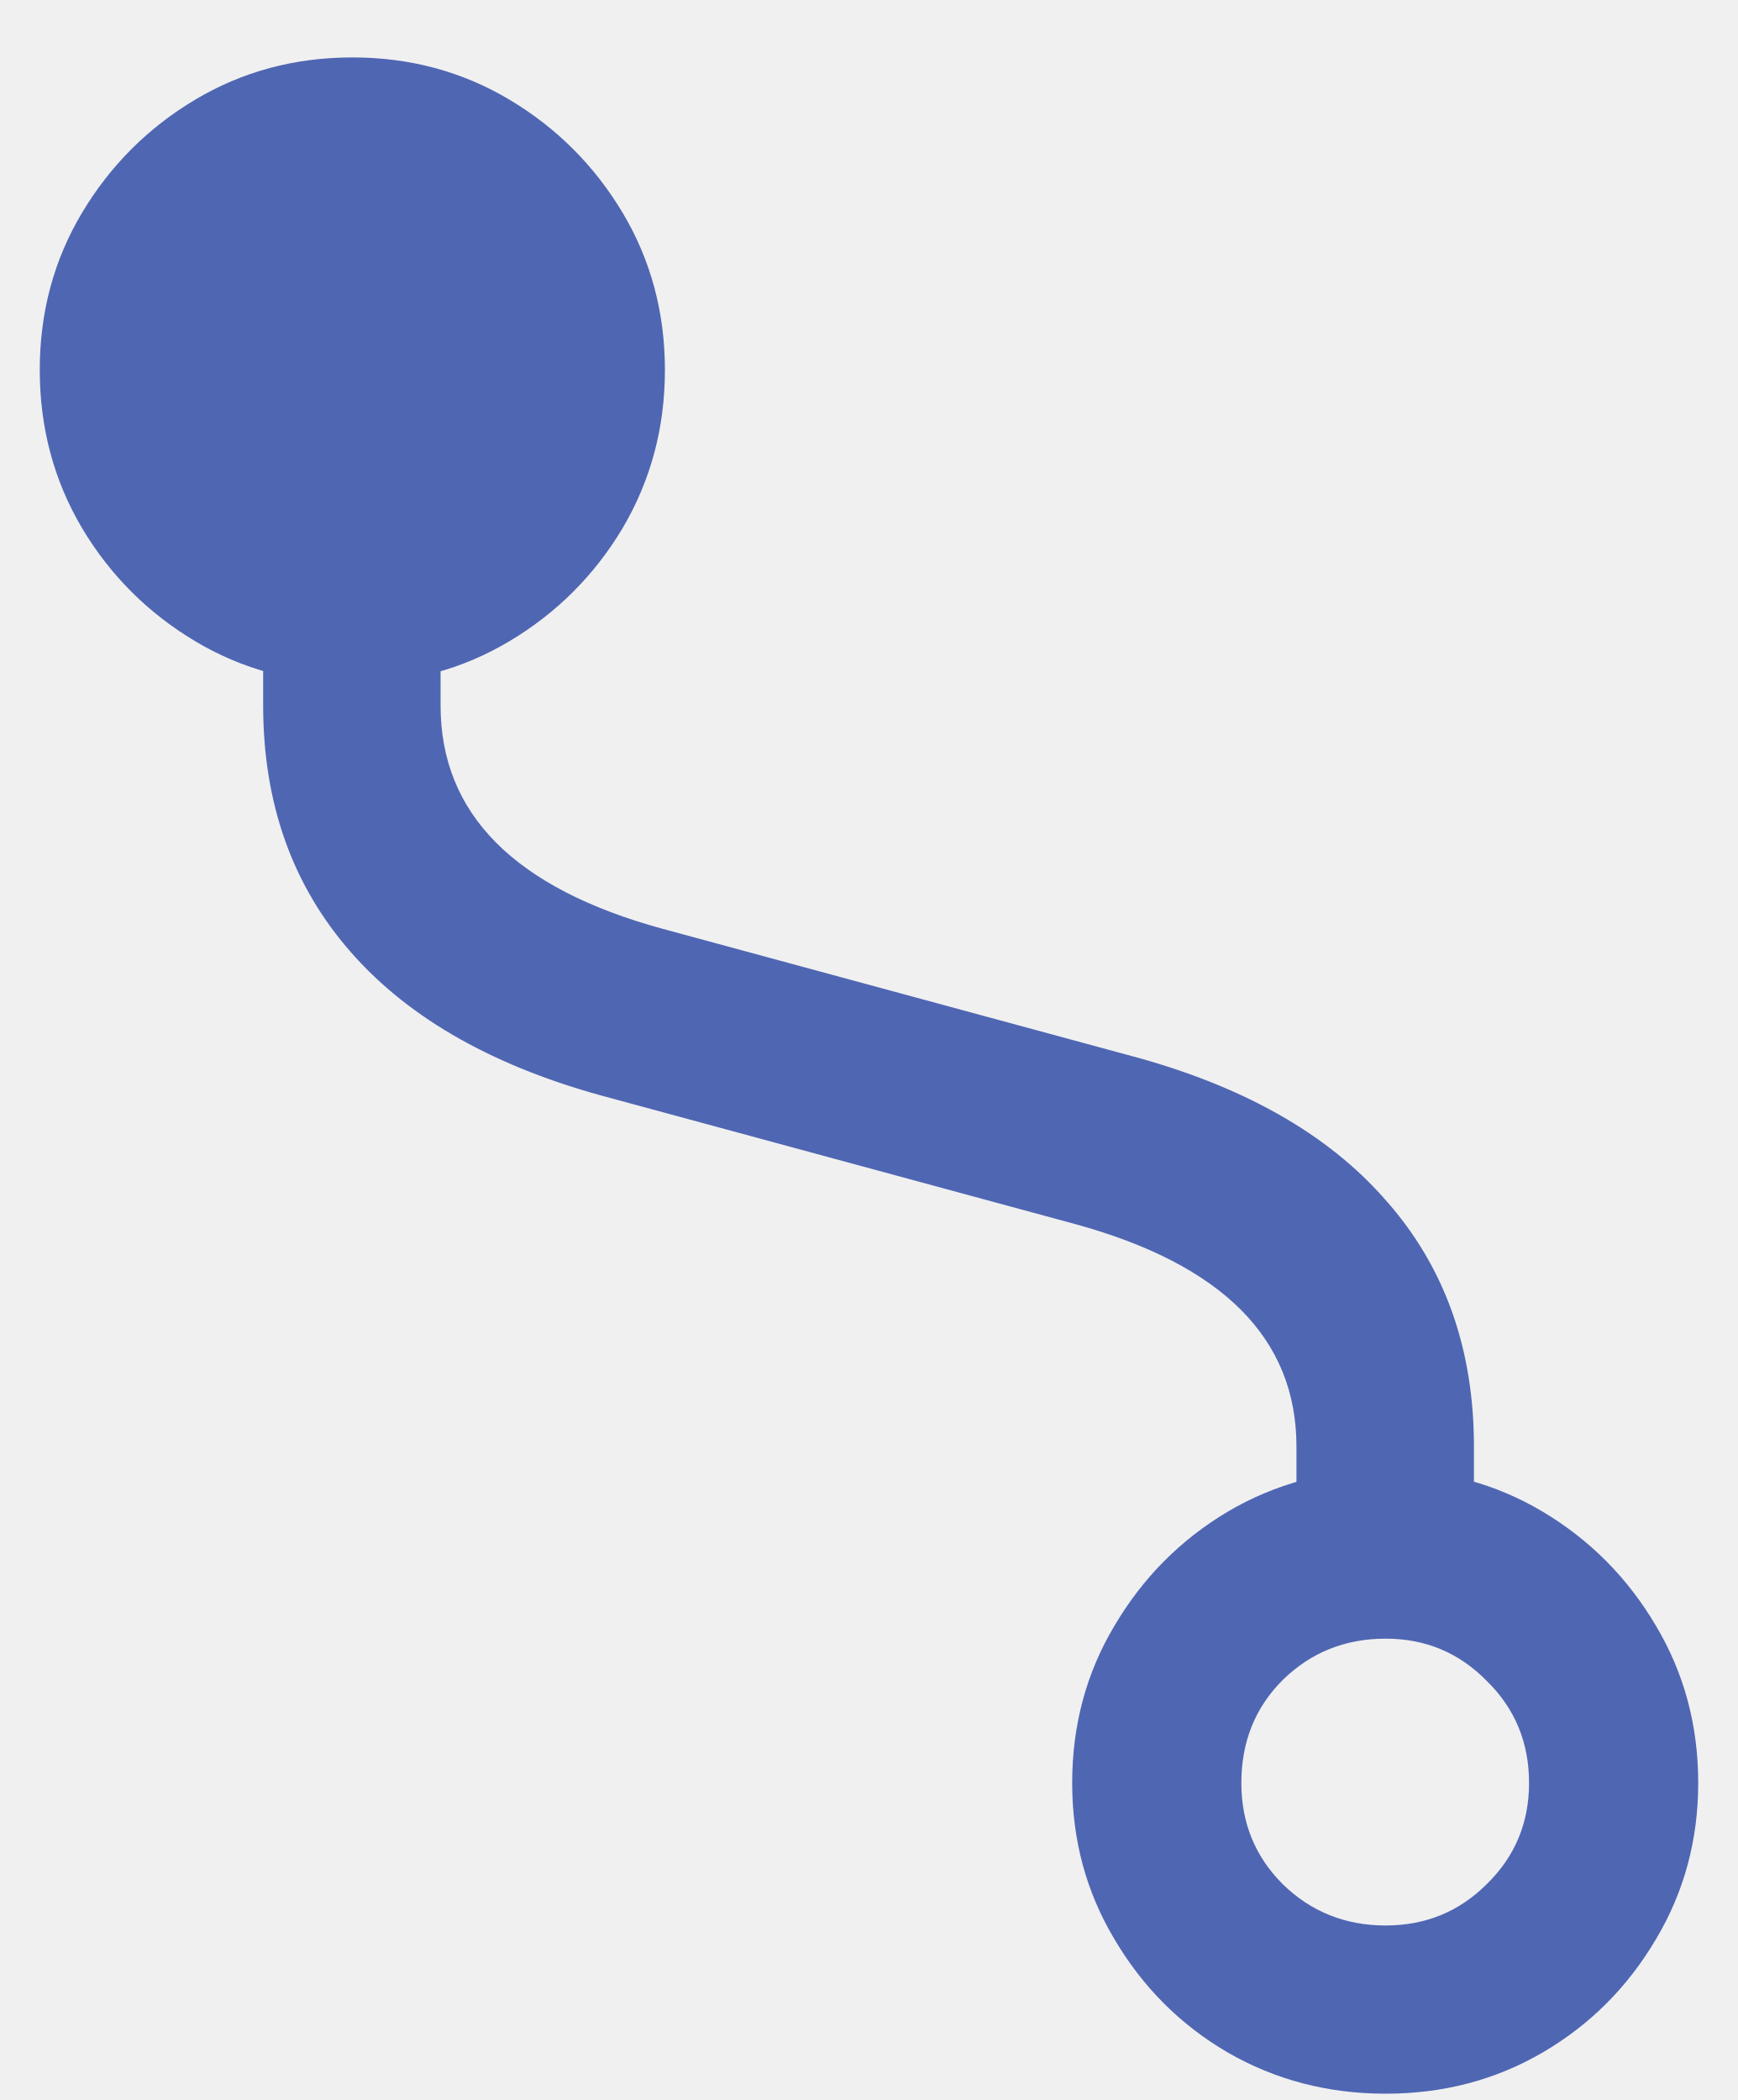
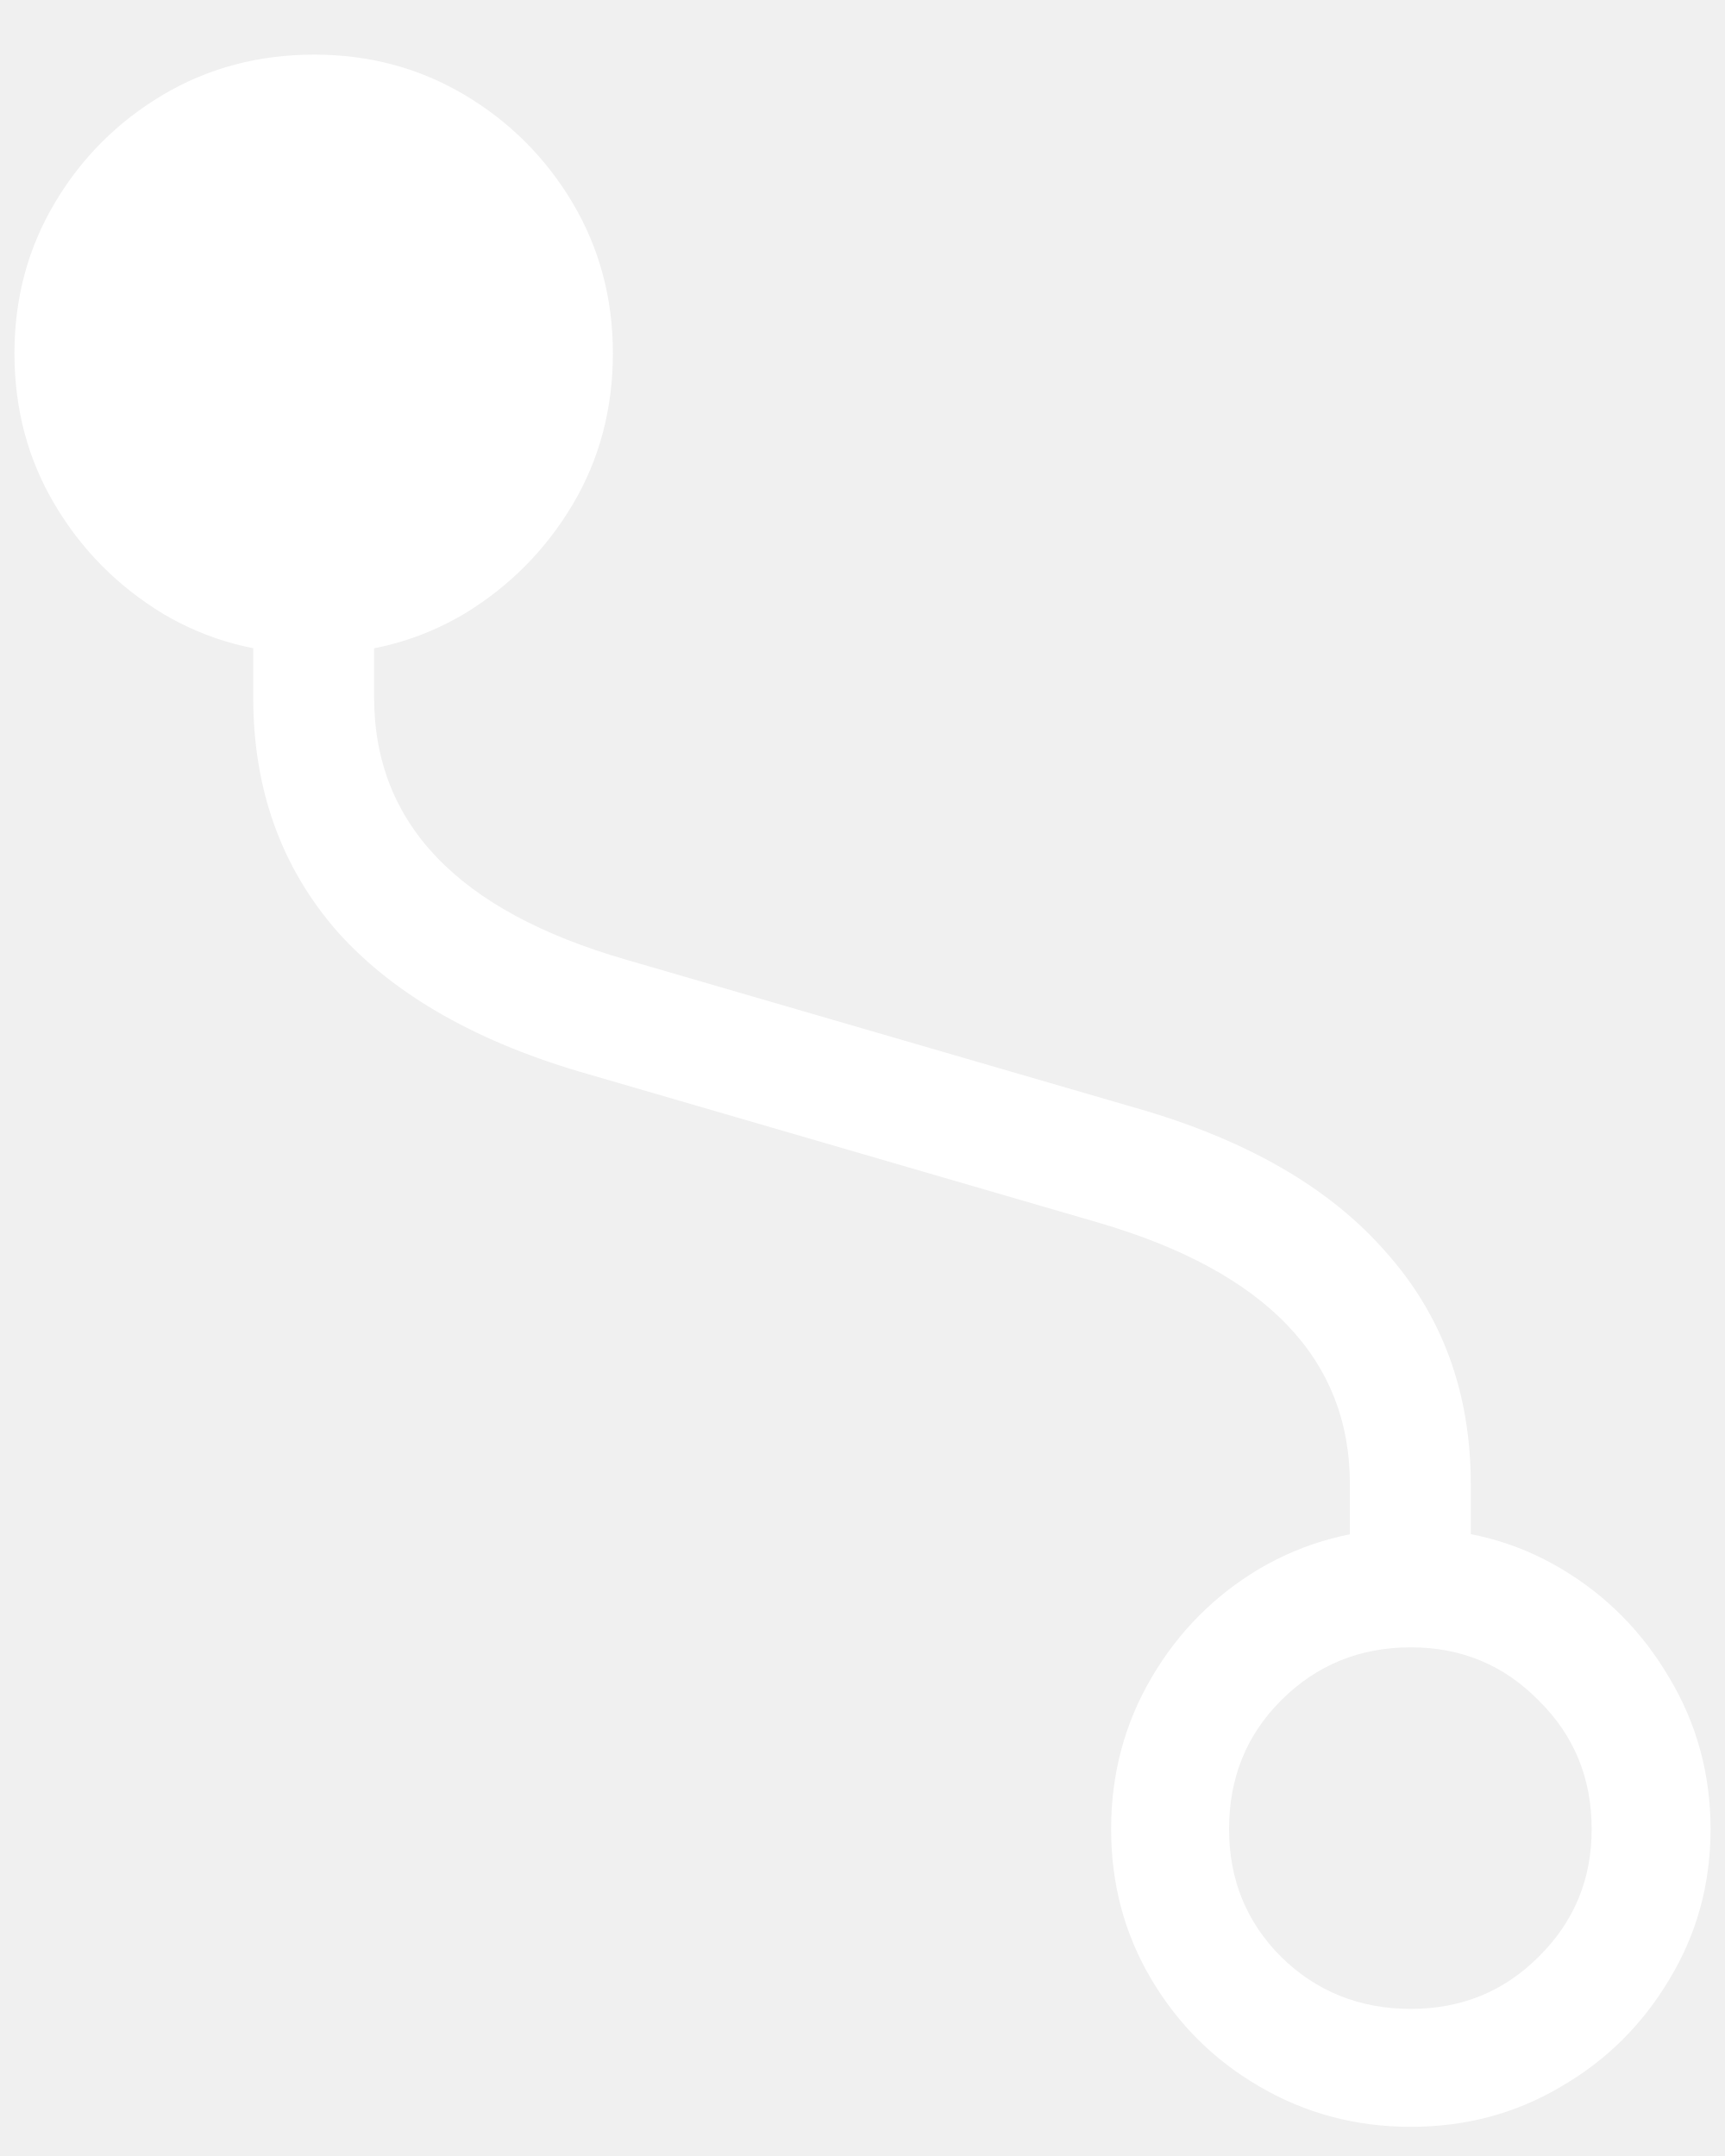
- <svg xmlns="http://www.w3.org/2000/svg" width="24" height="29" viewBox="0 0 24 29" fill="none">
-   <path d="M4.865 9.438C5.661 9.438 6.384 9.244 7.036 8.854C7.688 8.465 8.208 7.945 8.598 7.293C8.987 6.633 9.182 5.905 9.182 5.109C9.182 4.314 8.987 3.59 8.598 2.938C8.208 2.287 7.688 1.766 7.036 1.377C6.384 0.988 5.661 0.793 4.865 0.793C4.07 0.793 3.346 0.988 2.694 1.377C2.043 1.766 1.522 2.287 1.133 2.938C0.743 3.59 0.549 4.314 0.549 5.109C0.549 5.905 0.743 6.633 1.133 7.293C1.522 7.945 2.043 8.465 2.694 8.854C3.346 9.244 4.07 9.438 4.865 9.438ZM3.634 9.743C3.634 11.097 4.04 12.236 4.853 13.158C5.665 14.081 6.858 14.749 8.433 15.164L14.844 16.903C16.884 17.462 17.903 18.486 17.903 19.976V21.017H20.354V19.976C20.354 18.621 19.947 17.487 19.135 16.573C18.331 15.651 17.142 14.982 15.567 14.567L9.156 12.828C7.108 12.27 6.084 11.241 6.084 9.743V8.702H3.634V9.743ZM19.135 20.293C18.339 20.293 17.611 20.488 16.951 20.877C16.299 21.266 15.779 21.791 15.39 22.451C15 23.103 14.806 23.826 14.806 24.622C14.806 25.409 15 26.129 15.39 26.78C15.779 27.44 16.299 27.961 16.951 28.342C17.611 28.723 18.339 28.913 19.135 28.913C19.93 28.913 20.654 28.723 21.306 28.342C21.957 27.961 22.478 27.44 22.867 26.78C23.256 26.129 23.451 25.409 23.451 24.622C23.451 23.826 23.256 23.103 22.867 22.451C22.478 21.791 21.957 21.266 21.306 20.877C20.654 20.488 19.93 20.293 19.135 20.293ZM19.135 22.629C19.685 22.629 20.15 22.824 20.531 23.213C20.921 23.594 21.115 24.064 21.115 24.622C21.115 25.172 20.921 25.638 20.531 26.019C20.15 26.399 19.685 26.59 19.135 26.59C18.576 26.59 18.102 26.399 17.713 26.019C17.332 25.638 17.142 25.172 17.142 24.622C17.142 24.055 17.332 23.581 17.713 23.2C18.102 22.819 18.576 22.629 19.135 22.629Z" fill="#4F66B3" />
+ <svg xmlns="http://www.w3.org/2000/svg" width="24" height="30" viewBox="0 0 24 30" fill="none">
+   <path d="M4.371 9.1C3.596 9.1 2.895 8.913 2.266 8.539C1.637 8.156 1.135 7.65 0.762 7.021C0.388 6.393 0.201 5.691 0.201 4.916C0.201 4.15 0.388 3.453 0.762 2.824C1.135 2.195 1.637 1.694 2.266 1.32C2.895 0.947 3.596 0.76 4.371 0.76C5.137 0.76 5.834 0.947 6.463 1.32C7.092 1.694 7.593 2.195 7.967 2.824C8.34 3.453 8.527 4.15 8.527 4.916C8.527 5.691 8.34 6.393 7.967 7.021C7.593 7.65 7.092 8.156 6.463 8.539C5.834 8.913 5.137 9.1 4.371 9.1ZM3.523 9.701V8.689H5.205V9.701C5.205 11.46 6.372 12.677 8.705 13.352L15.801 15.416C17.332 15.854 18.49 16.519 19.273 17.412C20.066 18.296 20.463 19.376 20.463 20.652V21.678H18.781V20.652C18.781 18.912 17.619 17.699 15.295 17.016L8.199 14.951C6.659 14.514 5.492 13.853 4.699 12.969C3.915 12.075 3.523 10.986 3.523 9.701ZM19.629 21.268C20.395 21.268 21.092 21.454 21.721 21.828C22.35 22.202 22.851 22.708 23.225 23.346C23.607 23.984 23.799 24.686 23.799 25.451C23.799 26.217 23.607 26.914 23.225 27.543C22.851 28.172 22.35 28.669 21.721 29.033C21.092 29.407 20.395 29.594 19.629 29.594C18.863 29.594 18.162 29.407 17.523 29.033C16.895 28.669 16.393 28.172 16.02 27.543C15.646 26.914 15.459 26.217 15.459 25.451C15.459 24.686 15.646 23.984 16.02 23.346C16.393 22.708 16.895 22.202 17.523 21.828C18.162 21.454 18.863 21.268 19.629 21.268ZM19.629 22.922C18.918 22.922 18.316 23.168 17.824 23.66C17.341 24.143 17.1 24.74 17.1 25.451C17.1 26.153 17.341 26.745 17.824 27.229C18.316 27.712 18.918 27.953 19.629 27.953C20.331 27.953 20.923 27.712 21.406 27.229C21.898 26.745 22.145 26.153 22.145 25.451C22.145 24.74 21.898 24.143 21.406 23.66C20.923 23.168 20.331 22.922 19.629 22.922Z" fill="white" />
</svg>
